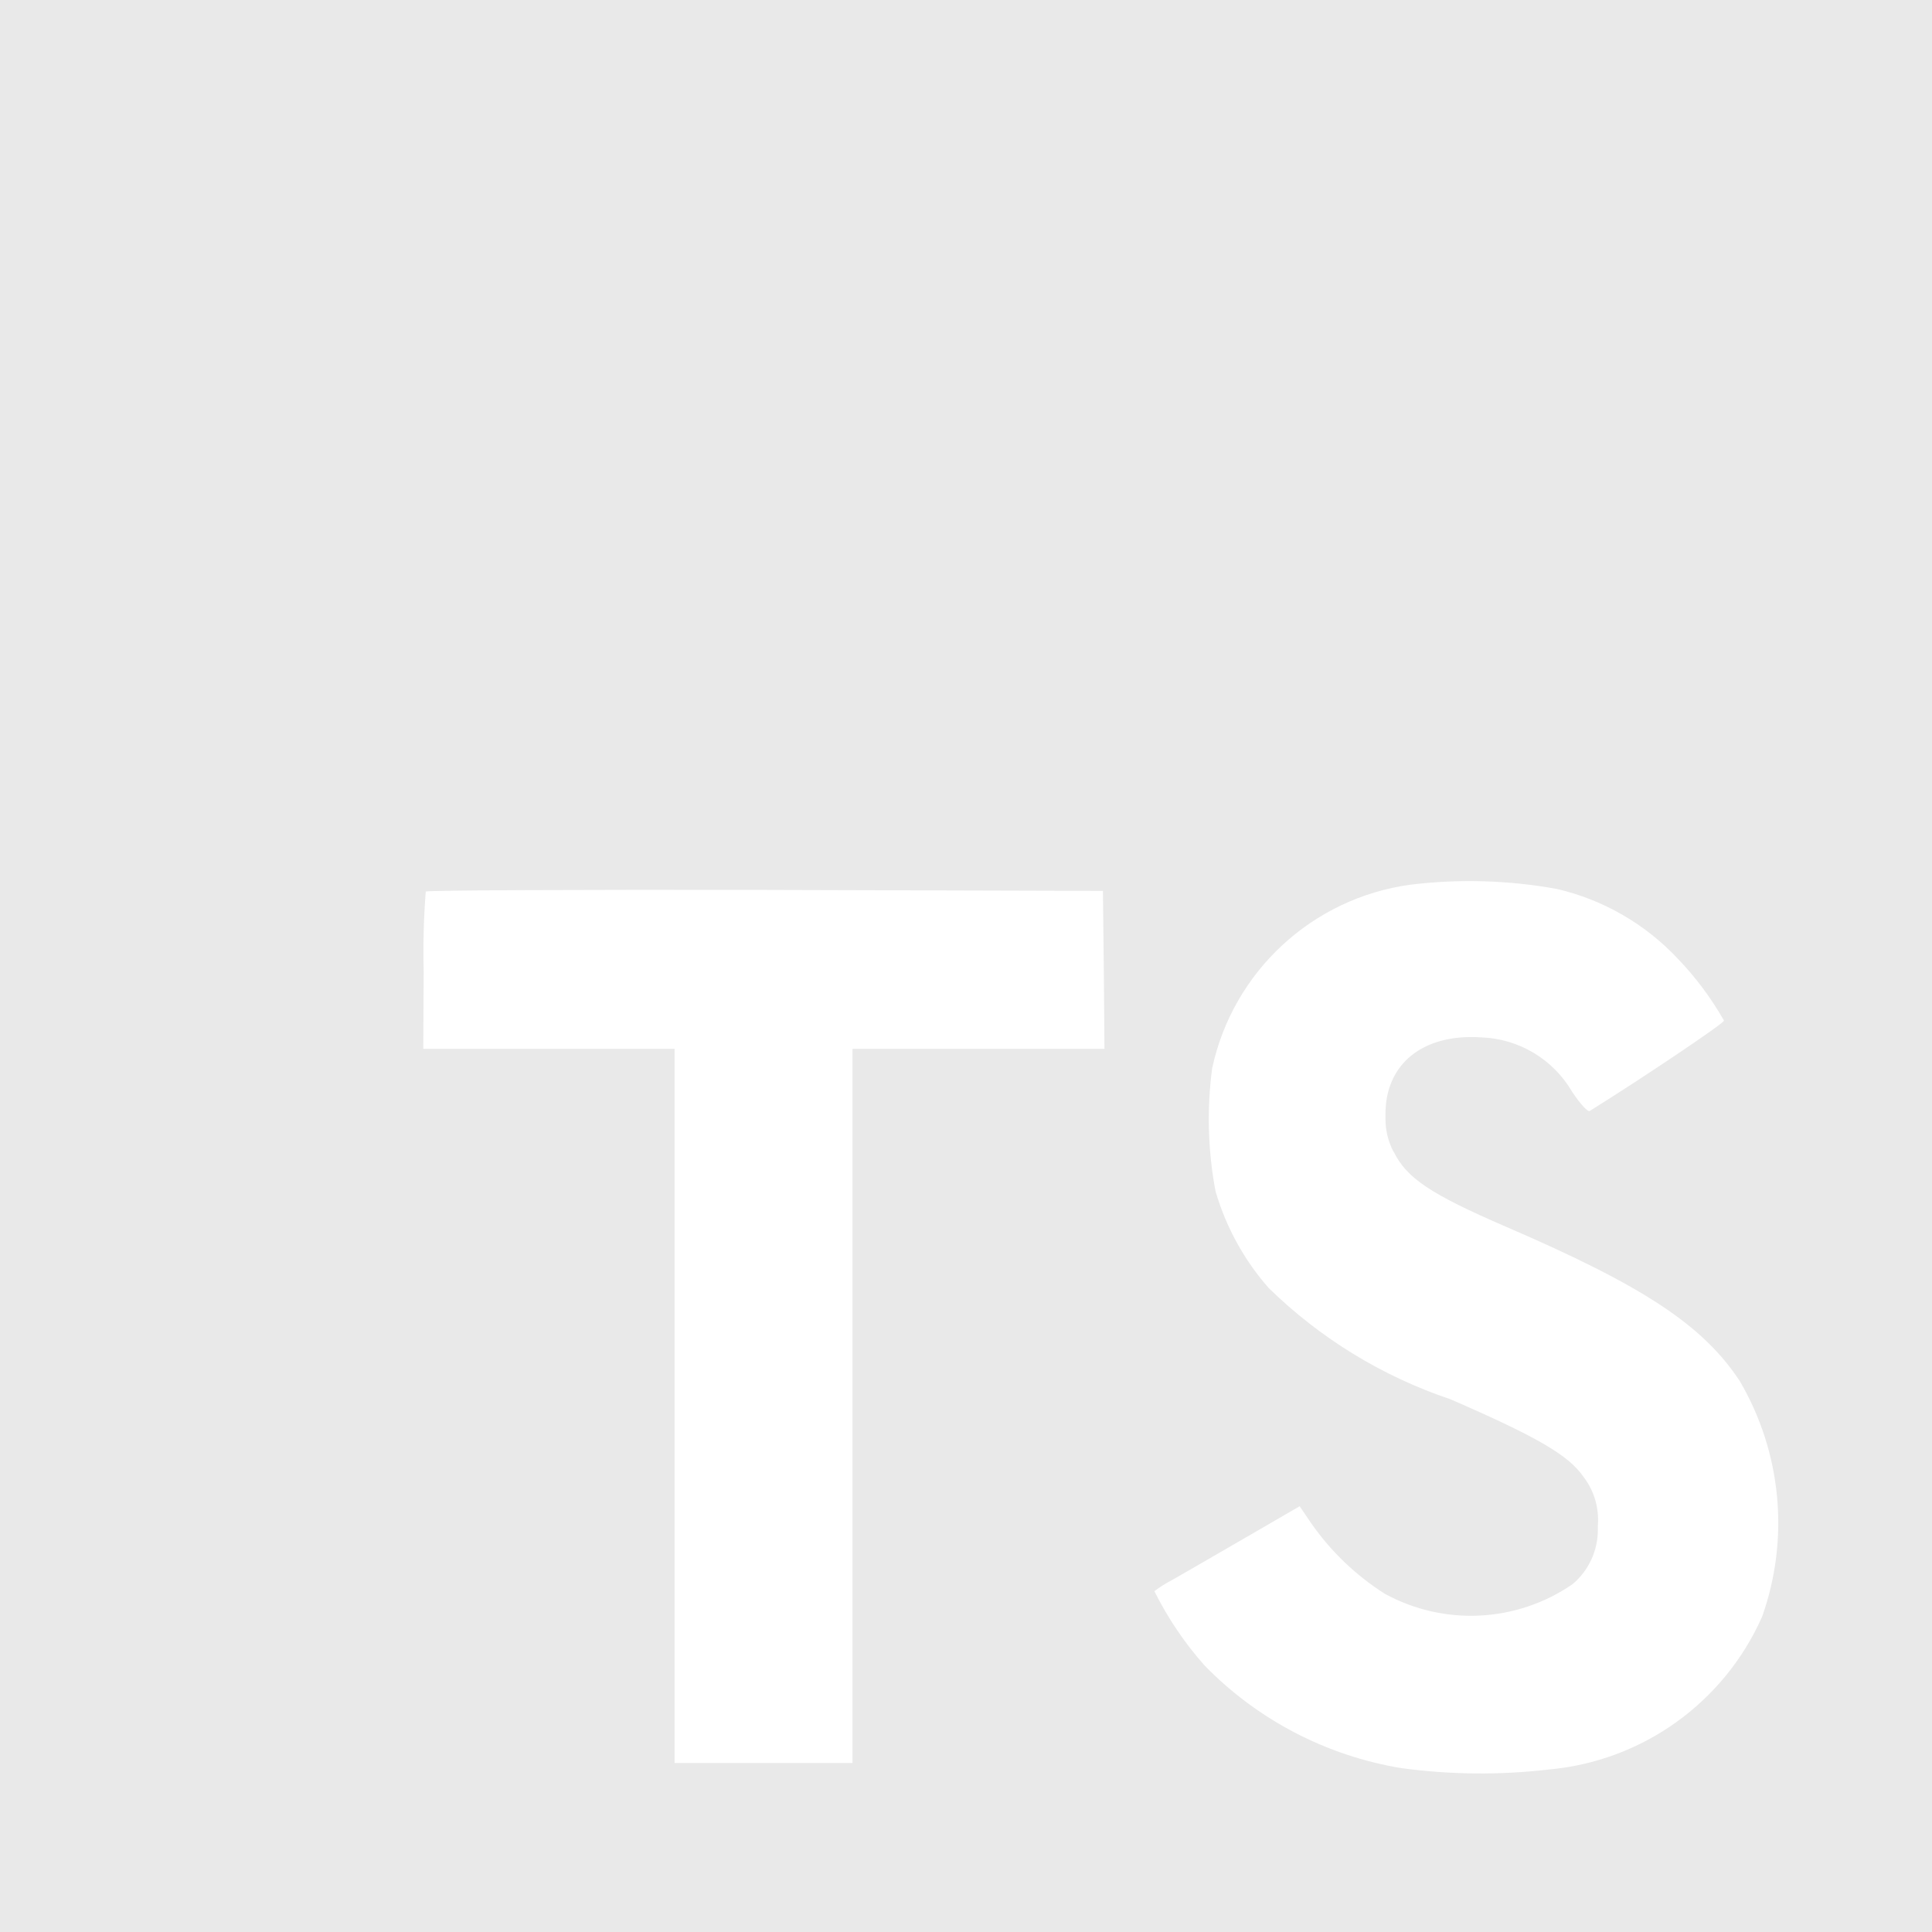
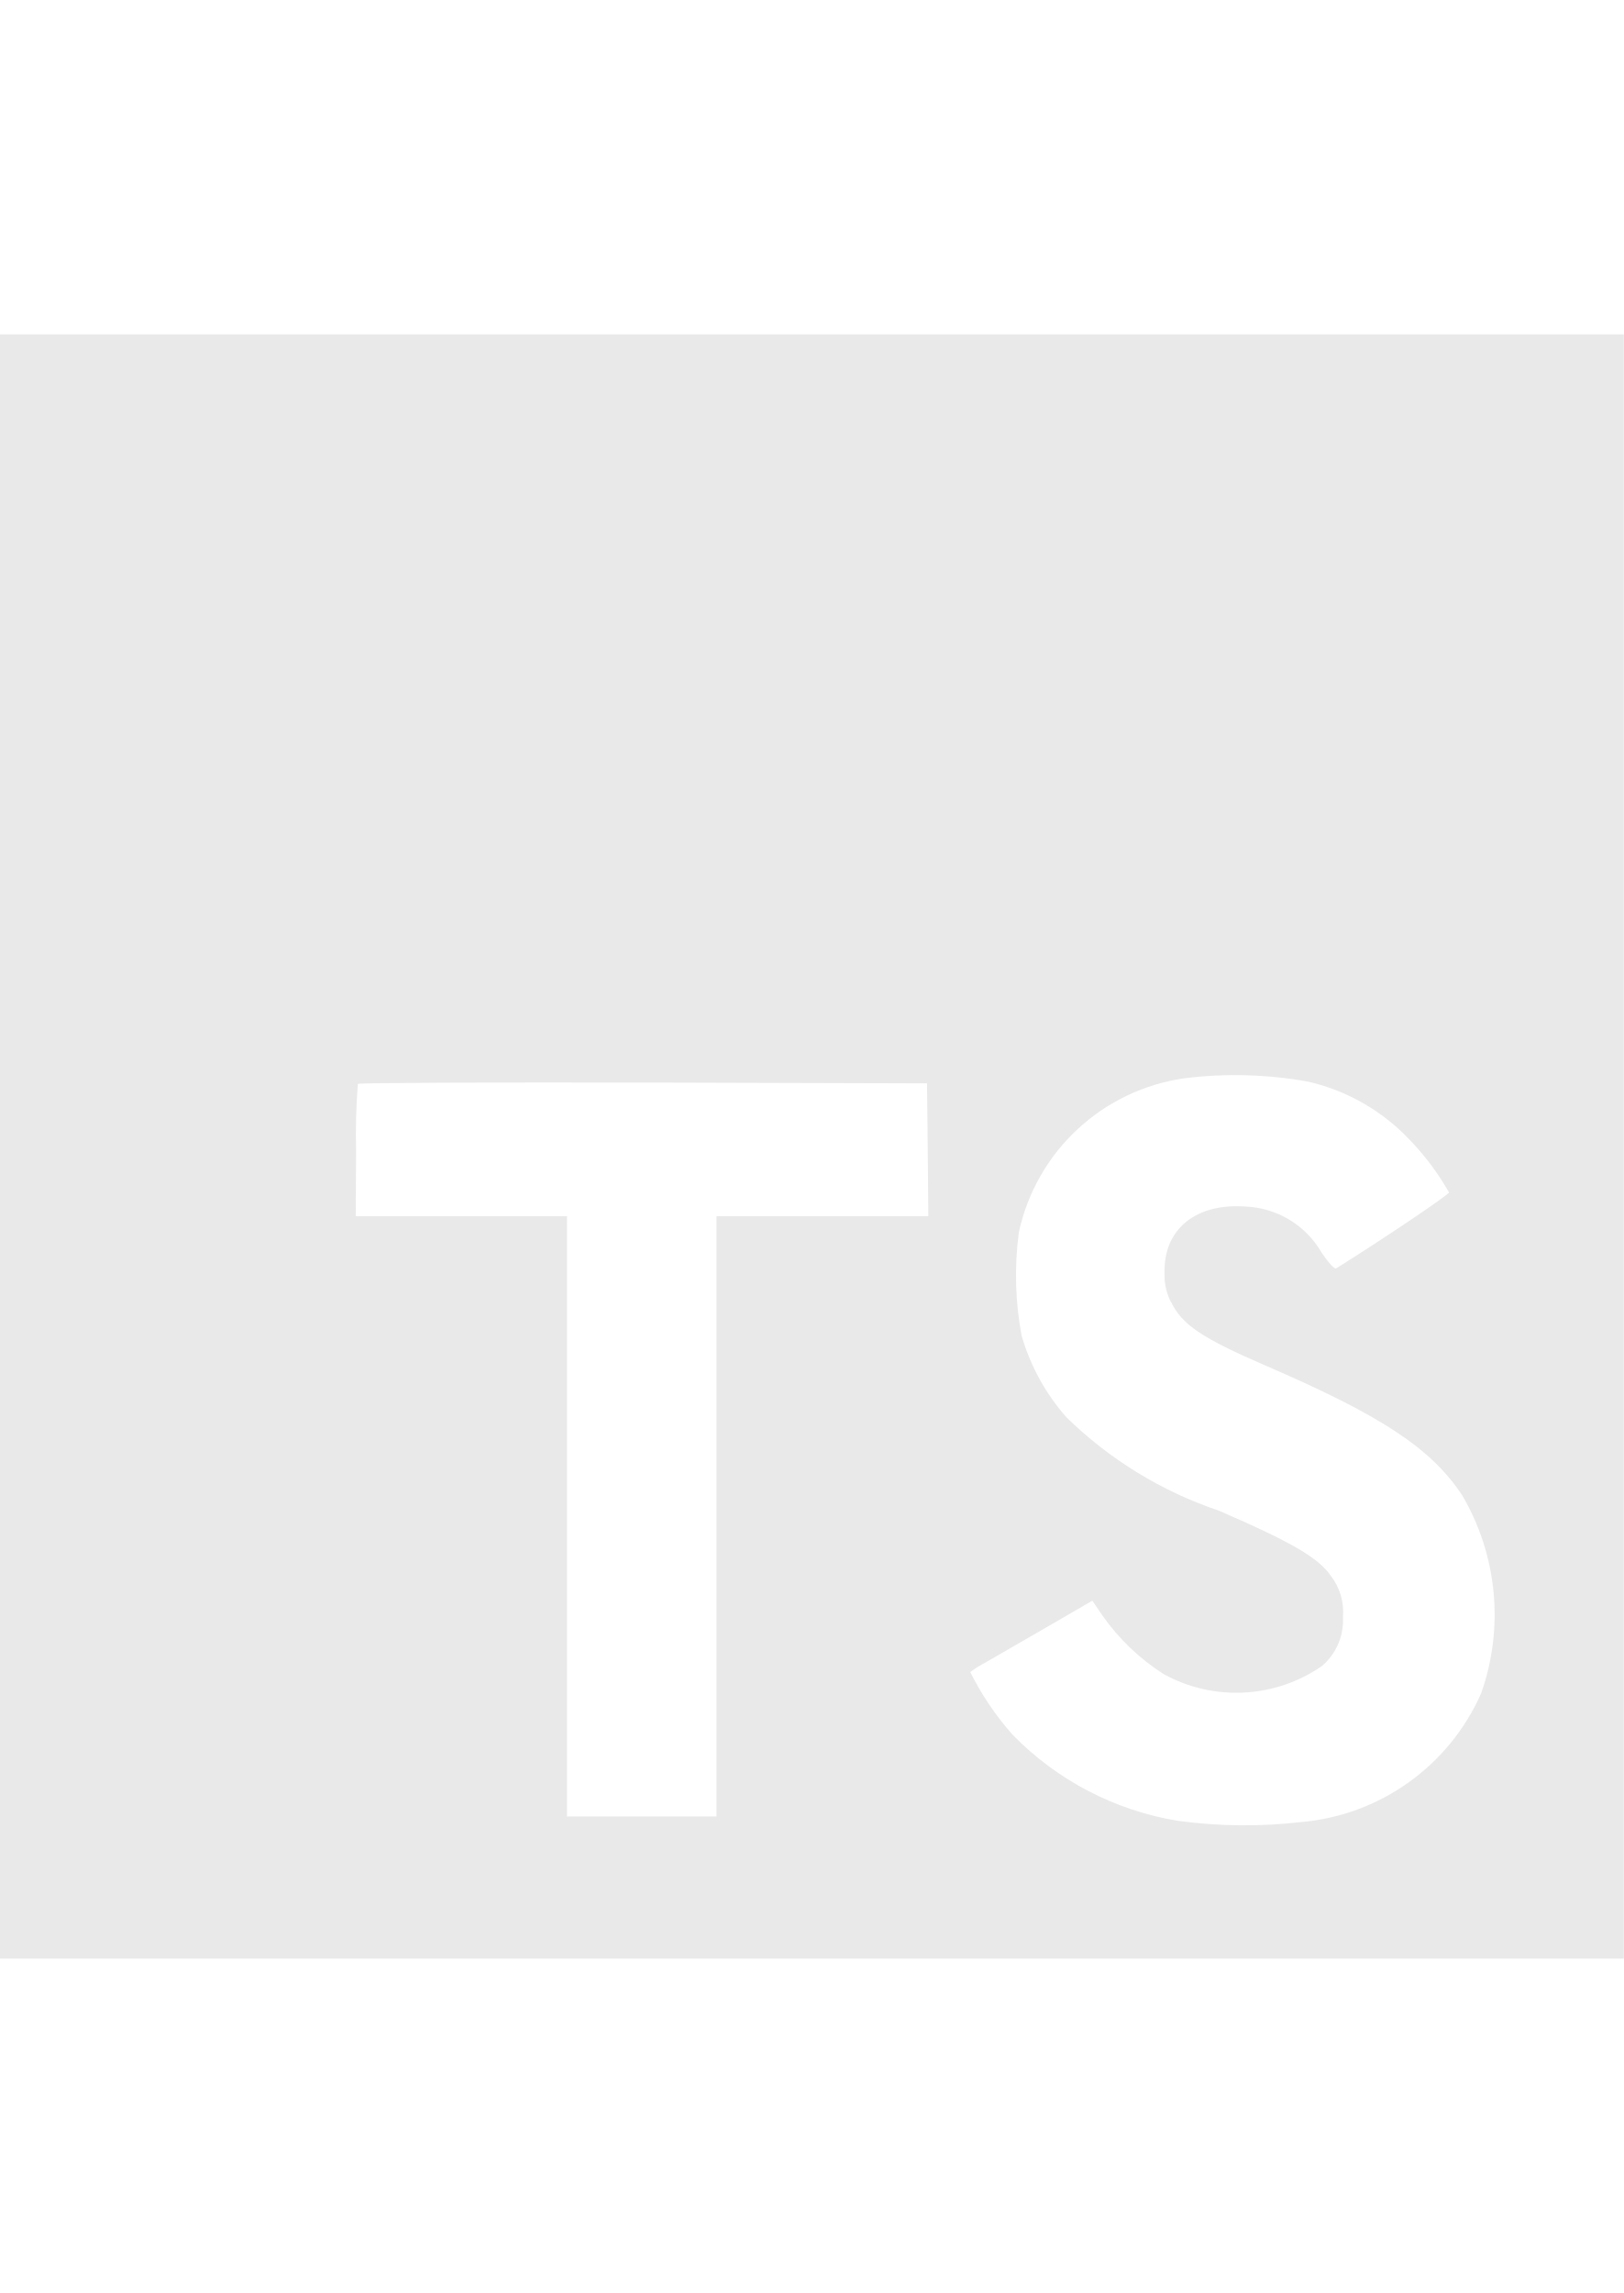
- <svg xmlns="http://www.w3.org/2000/svg" width="24" height="24" viewBox="0 0 24 24">
+ <svg xmlns="http://www.w3.org/2000/svg" width="17" height="24" viewBox="0 0 24 24">
  <path id="typescript_1_" data-name="typescript (1)" d="M0,12V24H24V0H0Zm14.563,7.626c.108-.061.511-.294.892-.515l.69-.4.145.214a3.224,3.224,0,0,0,.91.872,2.227,2.227,0,0,0,2.335-.118A.88.88,0,0,0,19.849,19c0-.016,0-.031,0-.047v0a.881.881,0,0,0-.18-.61c-.186-.266-.567-.49-1.649-.96A5.936,5.936,0,0,1,15.76,16a3.152,3.152,0,0,1-.653-1.178L15.1,14.8a4.827,4.827,0,0,1-.042-1.531A2.924,2.924,0,0,1,17.52,10.99a6.074,6.074,0,0,1,1.821.053h0a2.984,2.984,0,0,1,1.5.865,3.88,3.88,0,0,1,.575.77c.008.03-1.036.73-1.668,1.123-.023.015-.115-.084-.217-.236a1.361,1.361,0,0,0-1.128-.678c-.728-.05-1.2.331-1.192.967,0,.011,0,.024,0,.037a.874.874,0,0,0,.1.417l0-.005c.16.331.458.53,1.39.933,1.719.74,2.454,1.227,2.911,1.92a3.484,3.484,0,0,1,.278,2.926,3.213,3.213,0,0,1-2.655,1.9,7.323,7.323,0,0,1-1.828-.018,4.413,4.413,0,0,1-2.442-1.273,4.227,4.227,0,0,1-.625-.925A1.581,1.581,0,0,1,14.563,19.626Zm-9.3-7.561a9.591,9.591,0,0,1,.026-.99c.012-.016,1.913-.024,4.217-.02l4.195.012.011.979.008.983H10.59V21.9H8.38V13.029H5.258Z" fill="#e9e9e9" />
</svg>
